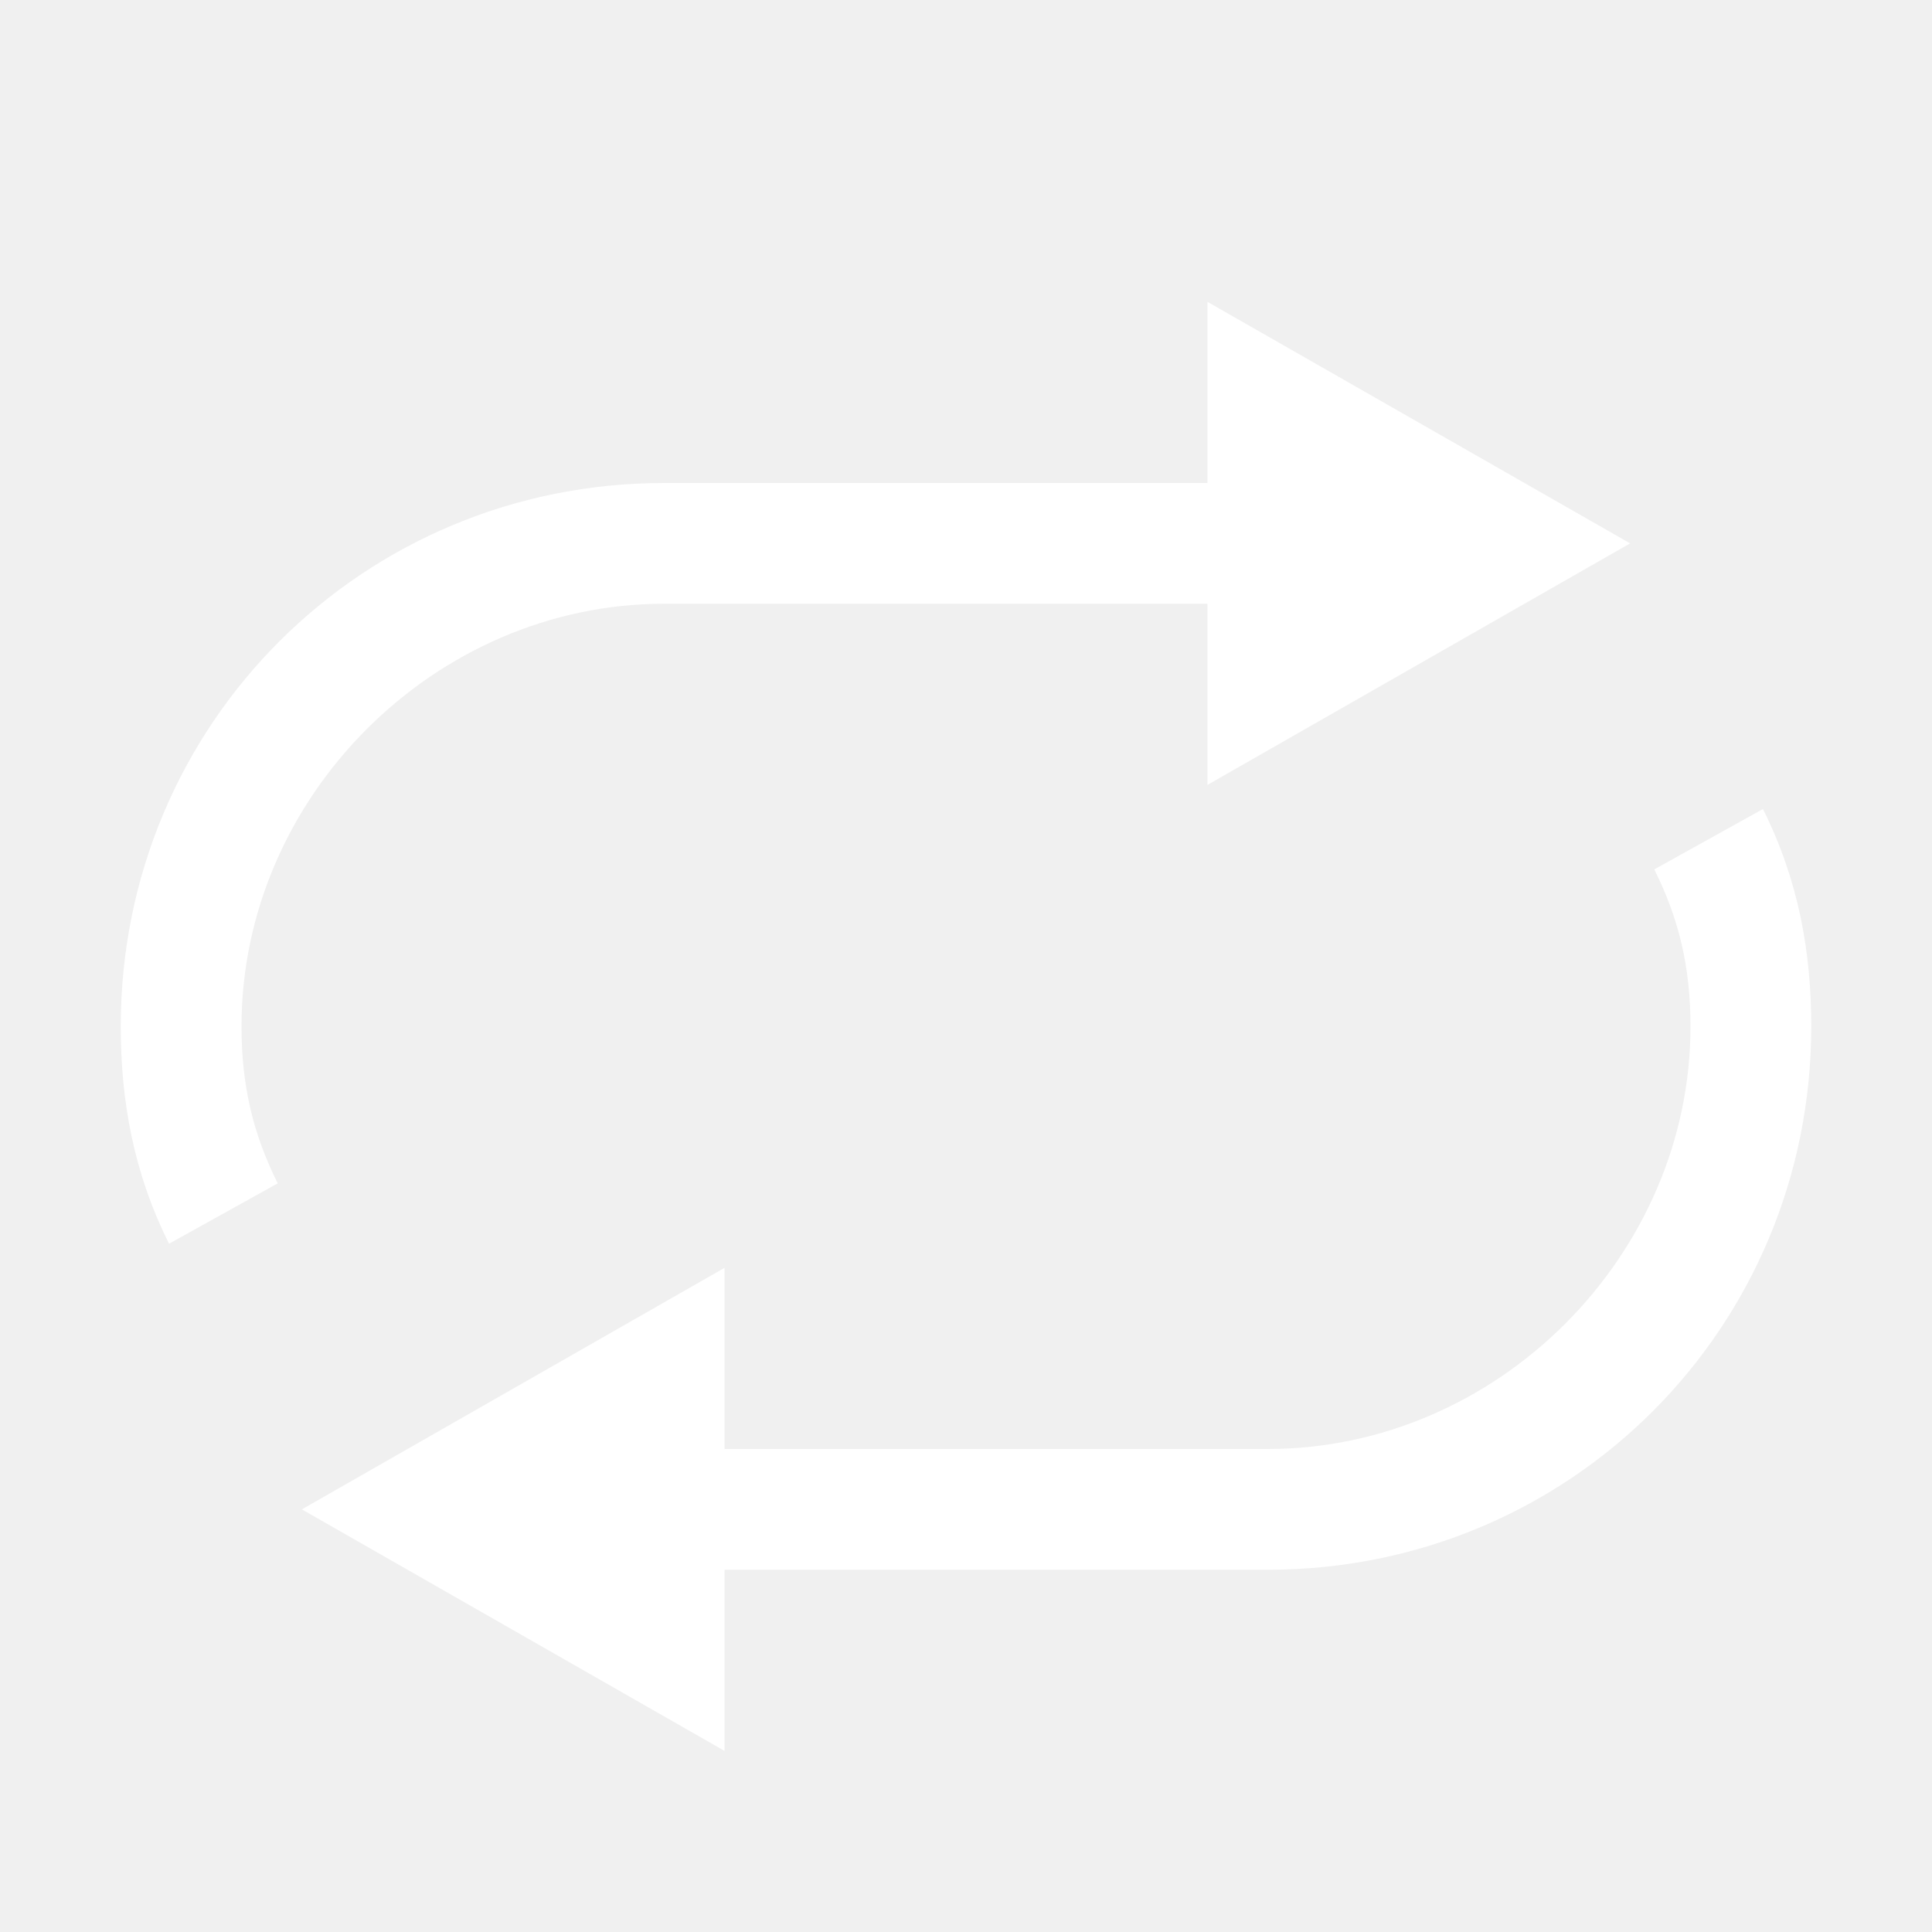
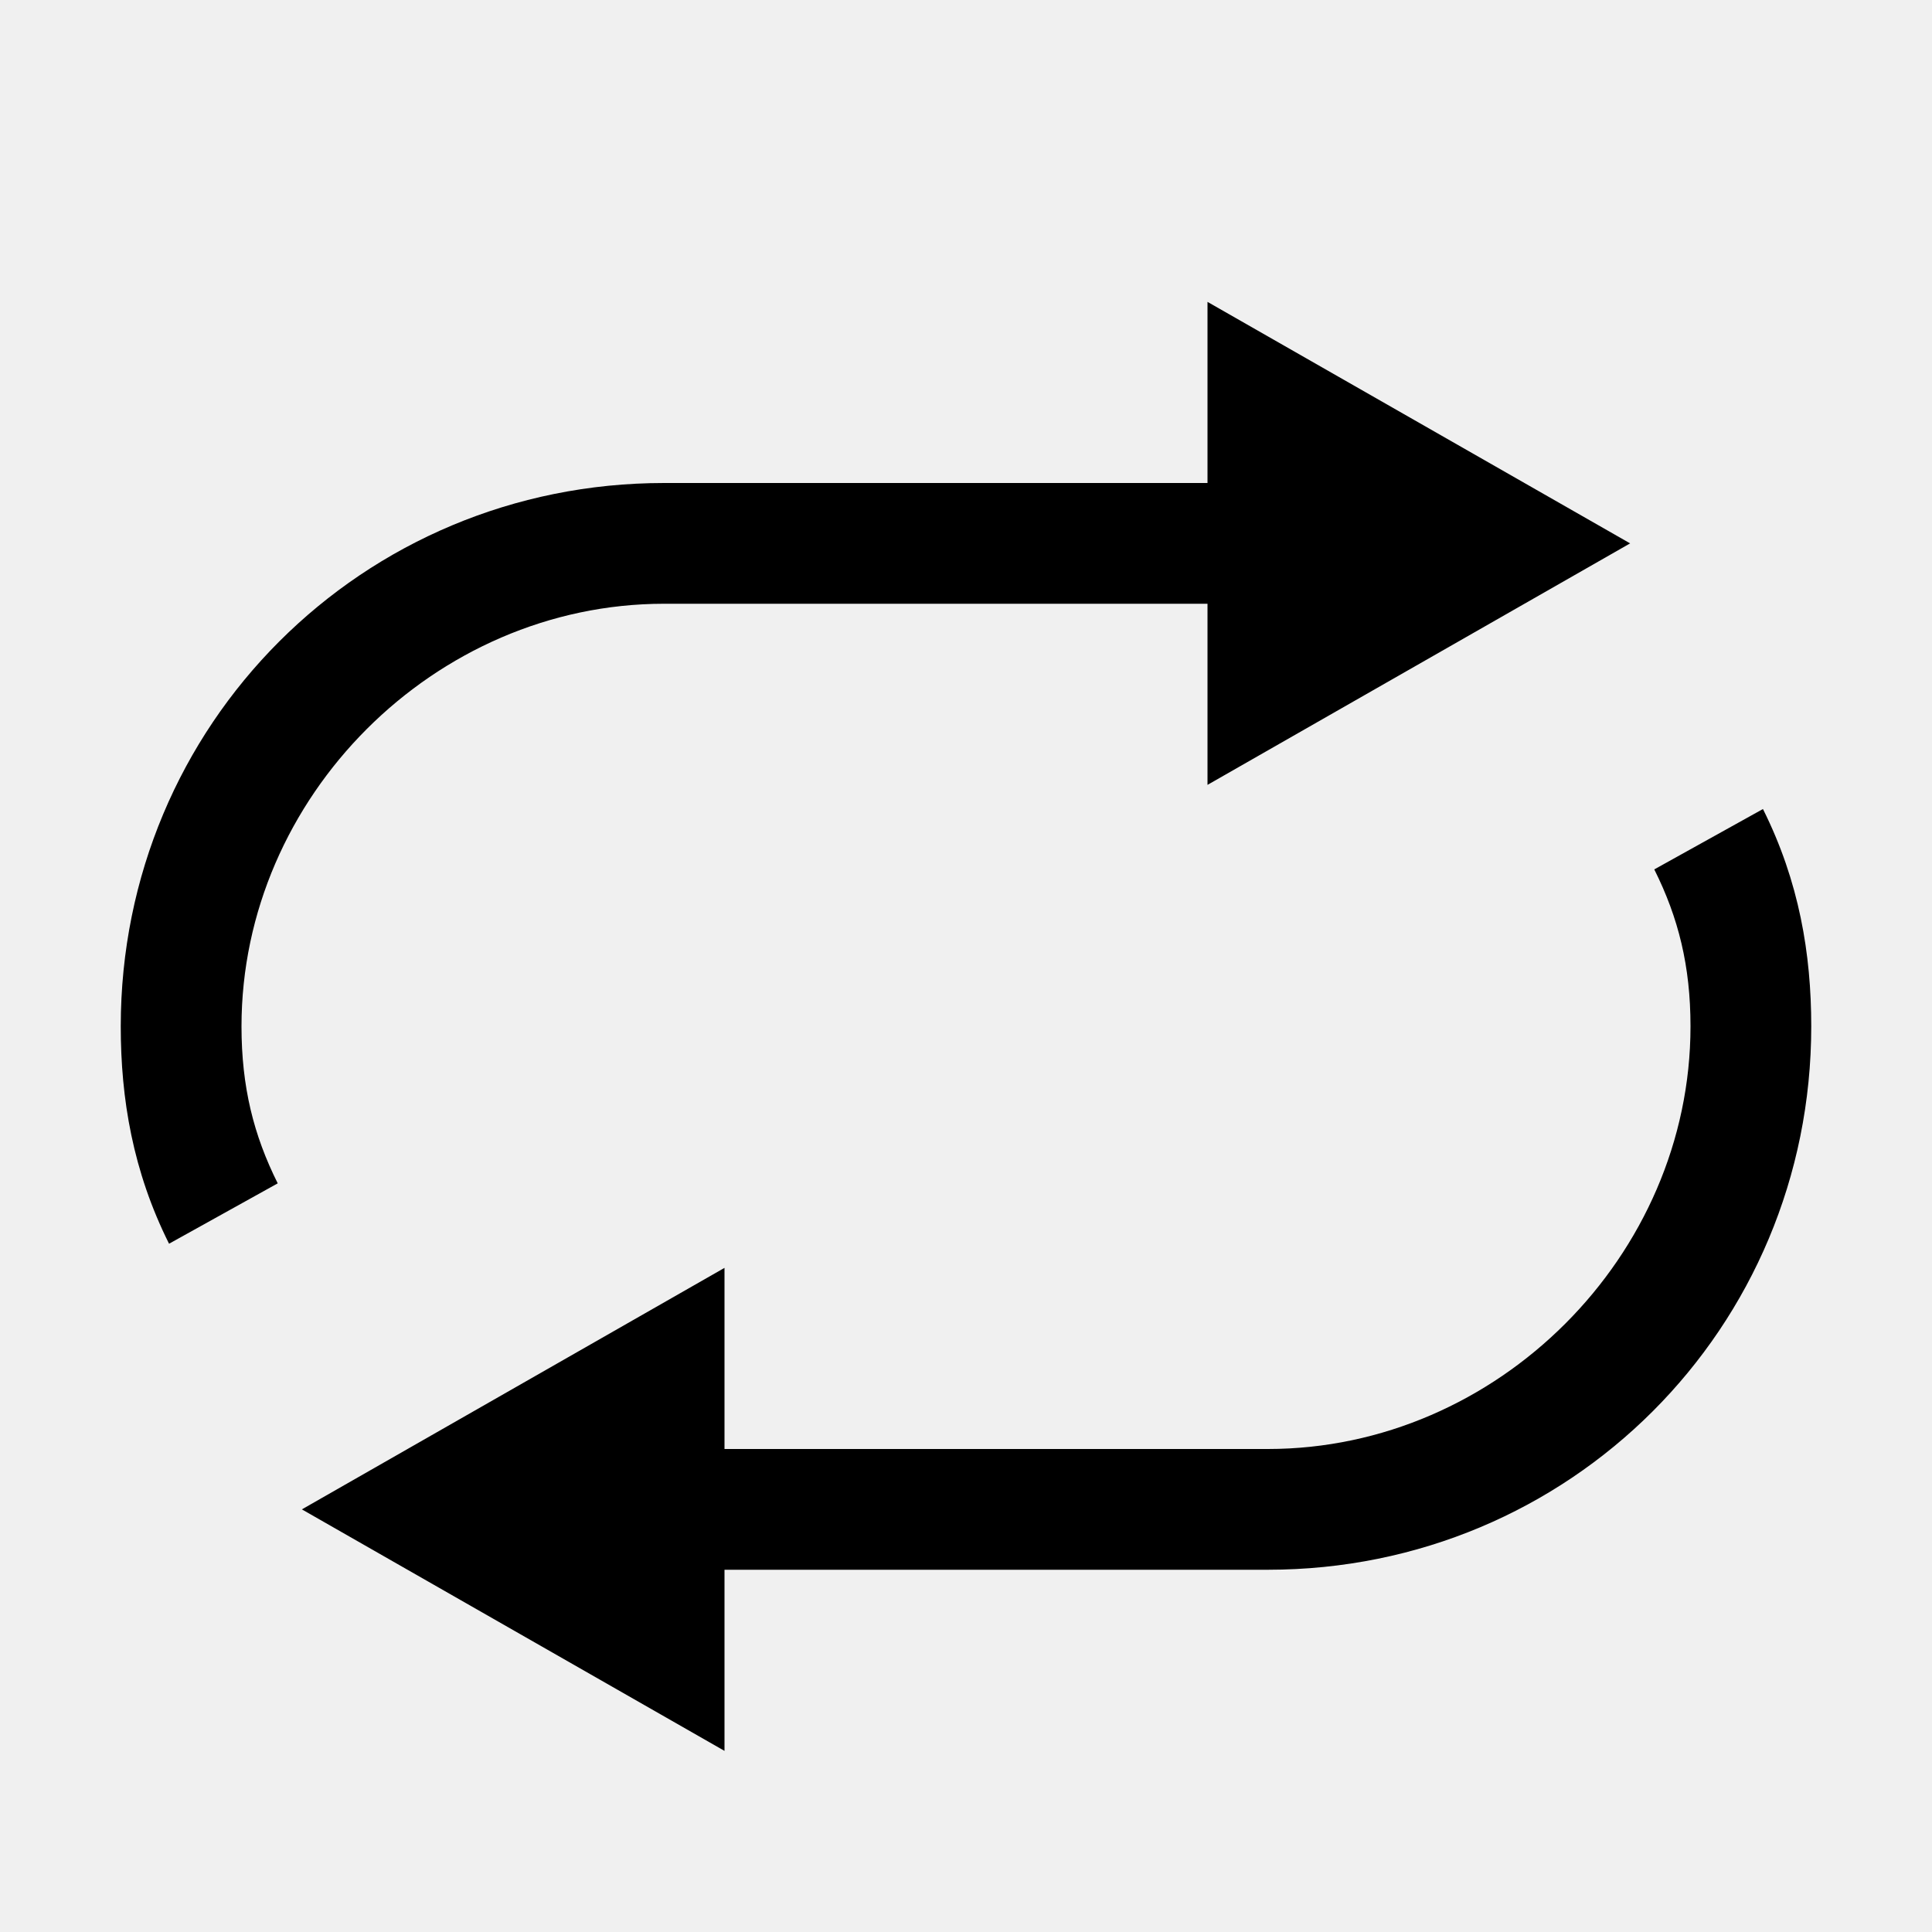
- <svg role="img" height="16" width="16" fill="white">
+ <svg id="icon" role="img" height="16" width="16">
  <path d="M5.5 5H10v1.5l3.5-2-3.5-2V4H5.5C3 4 1 6 1 8.5c0 .6.1 1.2.4 1.8l.9-.5C2.1 9.4 2 9 2 8.5 2 6.6 3.6 5 5.5 5zm9.1 1.7l-.9.5c.2.4.3.8.3 1.3 0 1.9-1.6 3.5-3.5 3.5H6v-1.5l-3.5 2 3.5 2V13h4.5C13 13 15 11 15 8.5c0-.6-.1-1.2-.4-1.8z" />
</svg>
